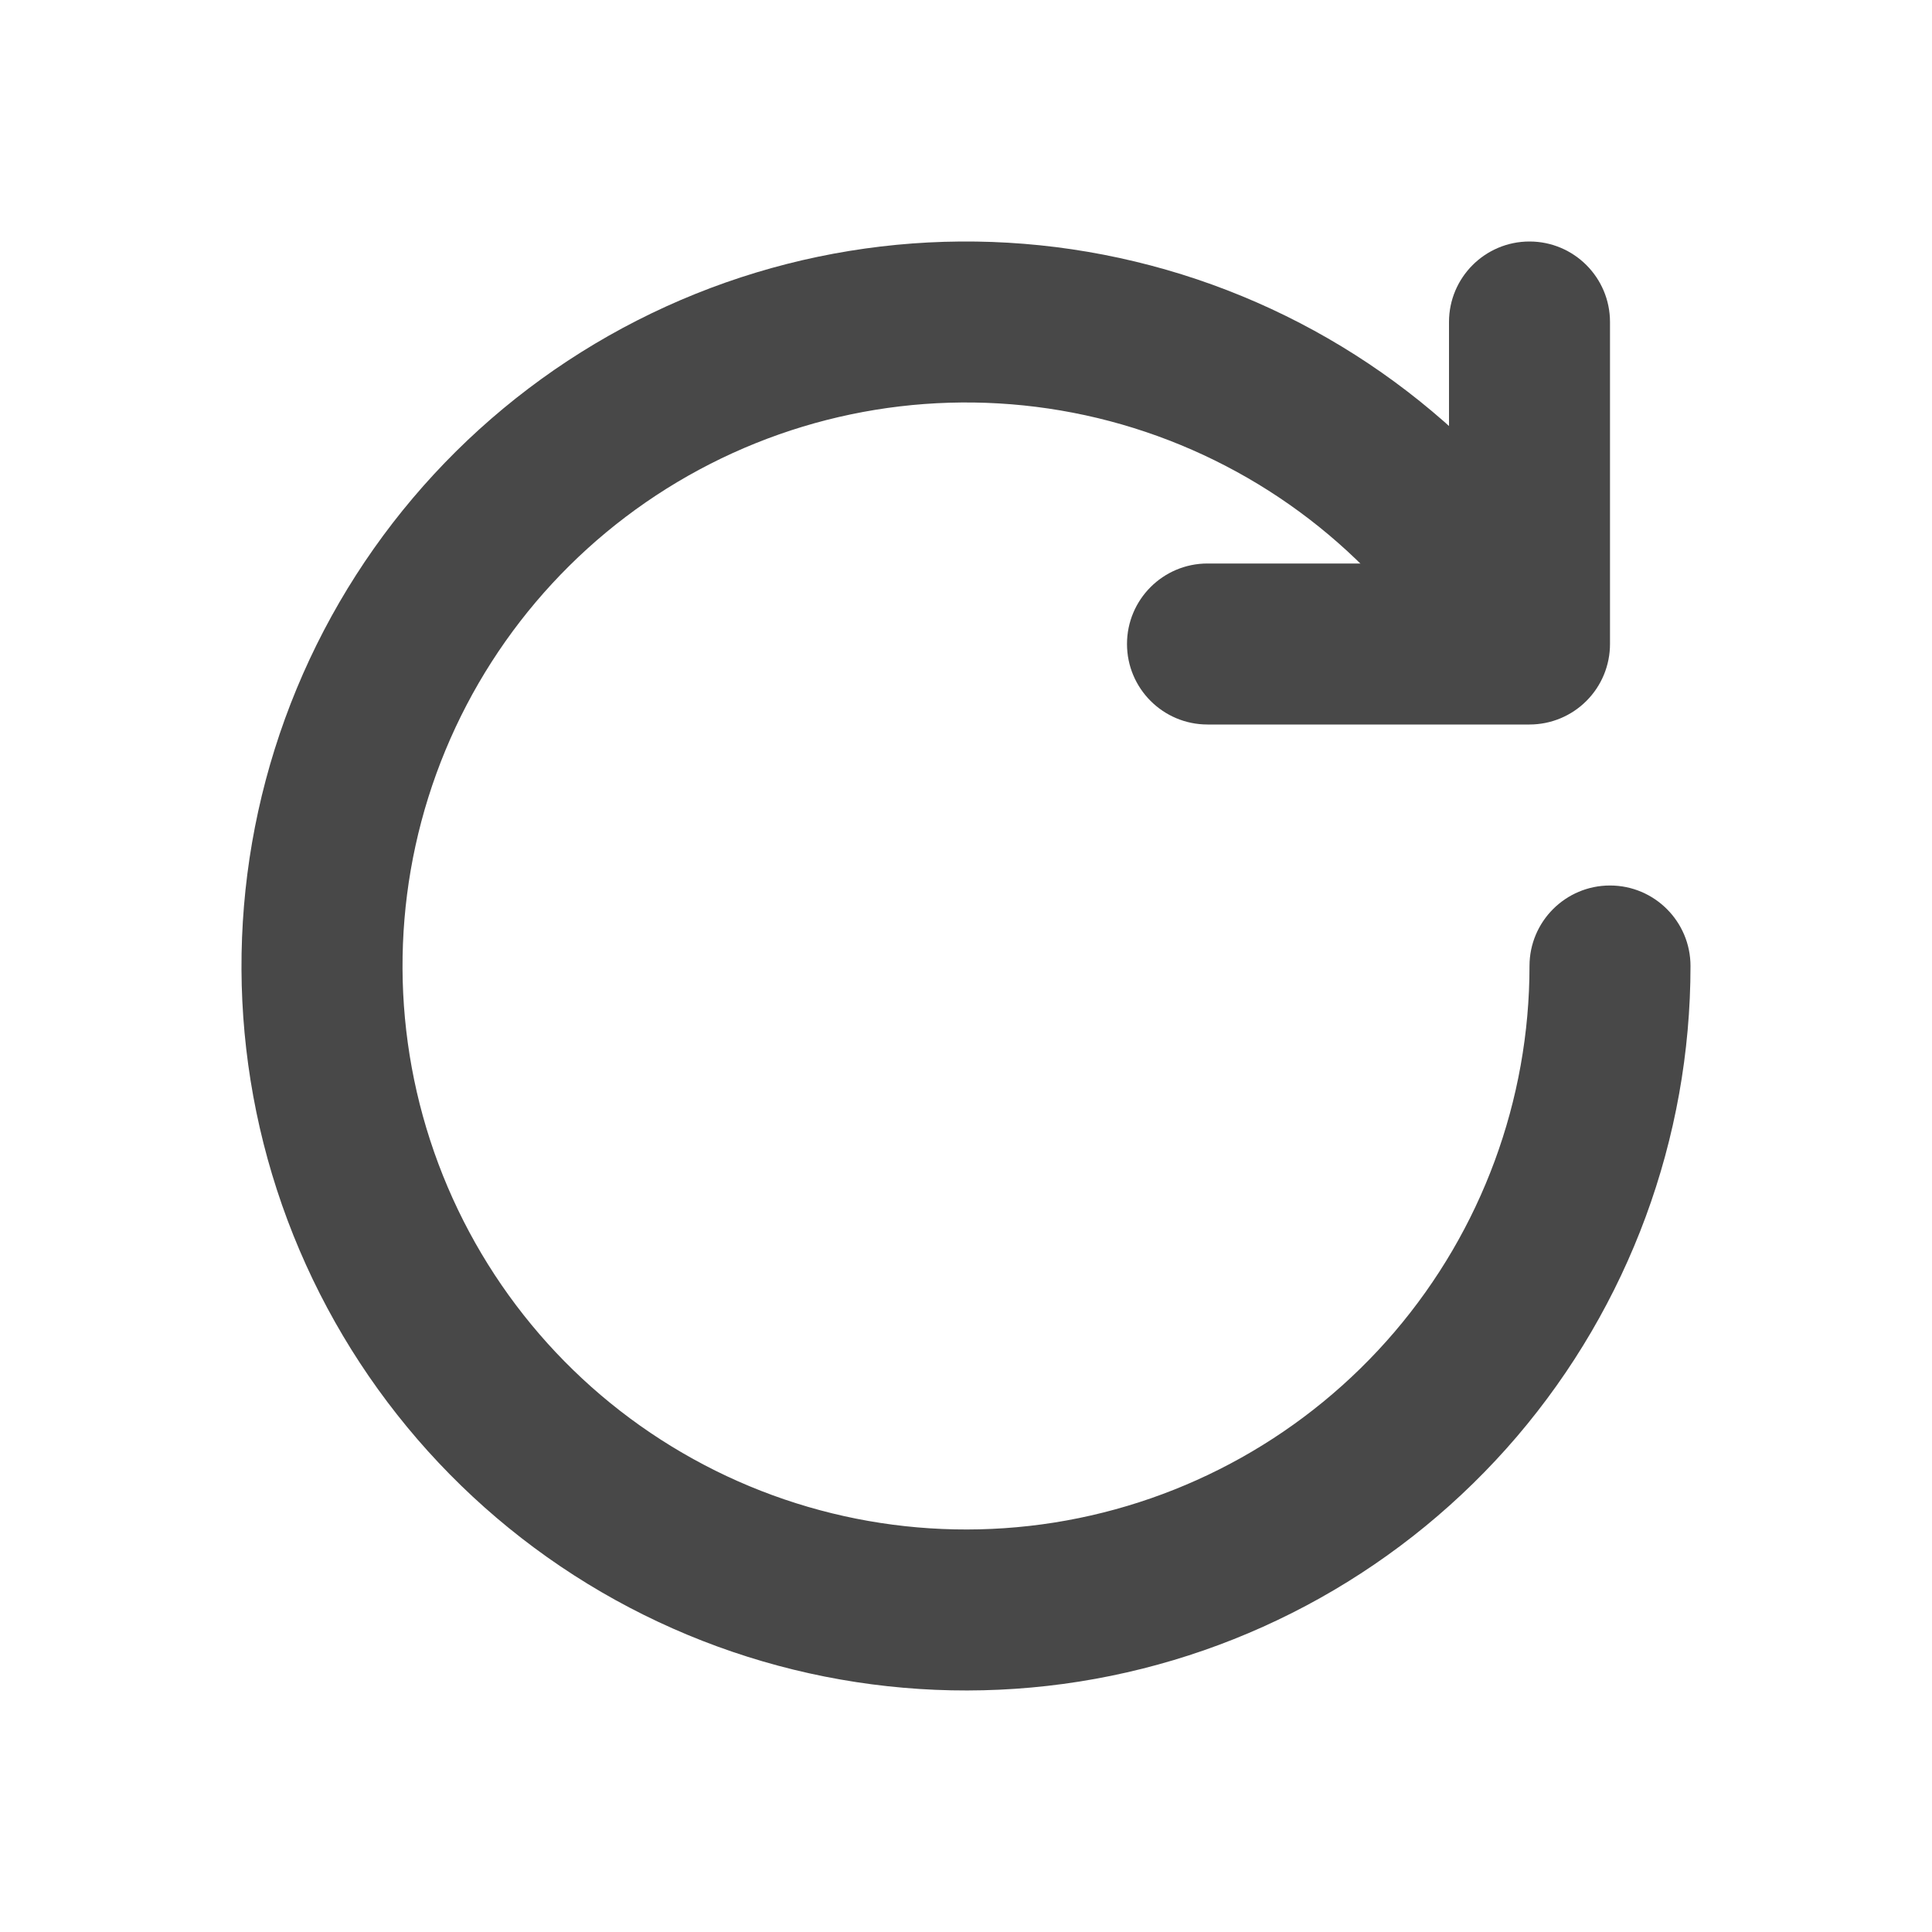
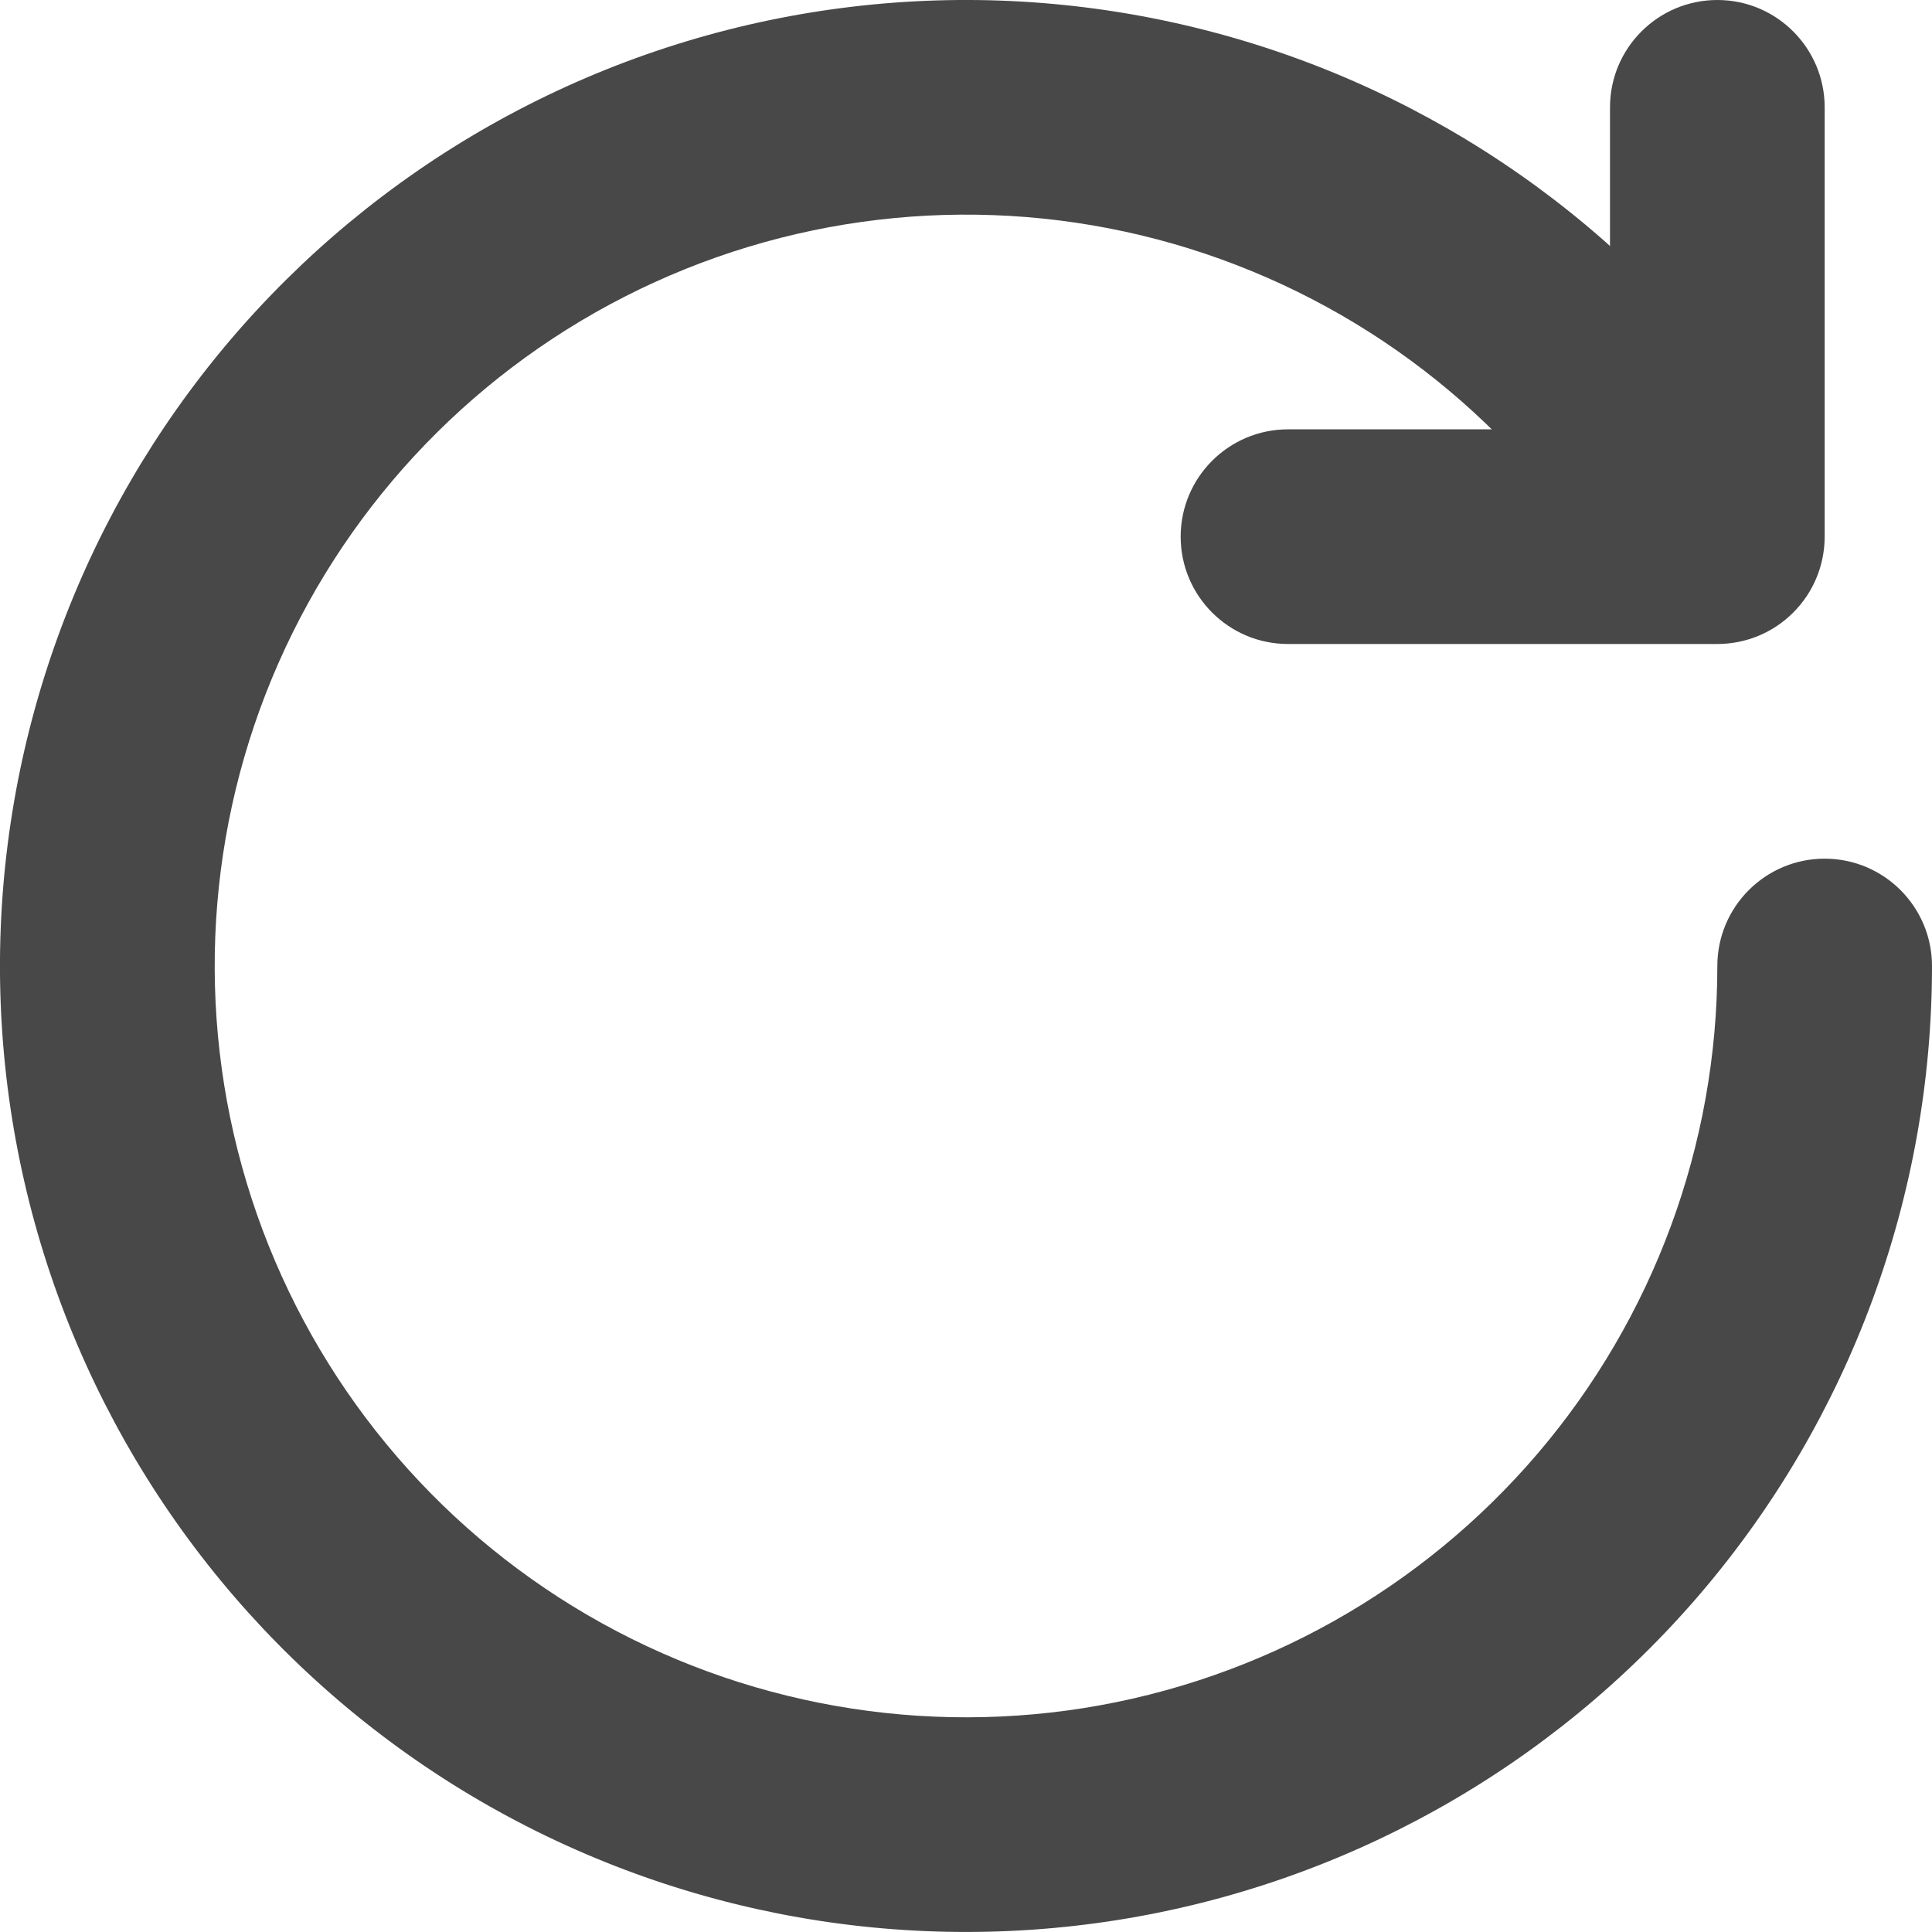
- <svg xmlns="http://www.w3.org/2000/svg" width="24" height="24" viewBox="0 0 24 24" fill="none">
-   <path fill-rule="evenodd" clip-rule="evenodd" d="M14.101 3.249C12.017 2.748 9.823 3.008 7.914 3.981C6.005 4.954 4.505 6.576 3.685 8.556C2.865 10.536 2.778 12.743 3.44 14.781C4.103 16.819 5.47 18.554 7.298 19.674C9.125 20.793 11.291 21.224 13.408 20.889C15.524 20.554 17.452 19.474 18.844 17.845C20.235 16.215 21 14.143 21 12C21 11.448 20.552 11 20 11C19.448 11 19 11.448 19 12C19 13.667 18.405 15.279 17.323 16.546C16.24 17.814 14.741 18.653 13.095 18.914C11.449 19.174 9.764 18.839 8.343 17.968C6.921 17.098 5.858 15.748 5.343 14.163C4.828 12.578 4.895 10.861 5.533 9.321C6.171 7.781 7.337 6.52 8.822 5.763C10.307 5.006 12.013 4.804 13.634 5.193C15.255 5.583 16.683 6.537 17.663 7.886L19.281 6.71C18.022 4.976 16.185 3.749 14.101 3.249Z" fill="#484848" />
-   <path fill-rule="evenodd" clip-rule="evenodd" d="M19 3C18.448 3 18 3.448 18 4L18 7L15 7C14.448 7 14 7.448 14 8C14 8.552 14.448 9 15 9L19 9C19.265 9 19.52 8.895 19.707 8.707C19.895 8.52 20 8.265 20 8L20 4C20 3.448 19.552 3 19 3Z" fill="#484848" />
+ <svg xmlns="http://www.w3.org/2000/svg" width="18" height="18" viewBox="0 0 18 18" fill="none">
+   <path fill-rule="evenodd" clip-rule="evenodd" d="M11.101 0.249C9.017 -0.252 6.823 0.008 4.914 0.981C3.005 1.954 1.505 3.576 0.685 5.556C-0.135 7.536 -0.222 9.743 0.44 11.781C1.103 13.819 2.47 15.554 4.298 16.674C6.125 17.793 8.291 18.224 10.408 17.889C12.524 17.554 14.452 16.474 15.844 14.845C17.235 13.216 18 11.143 18 9C18 8.448 17.552 8 17 8C16.448 8 16 8.448 16 9C16 10.667 15.405 12.279 14.323 13.546C13.24 14.813 11.741 15.653 10.095 15.914C8.449 16.174 6.764 15.839 5.343 14.969C3.921 14.098 2.858 12.748 2.343 11.163C1.828 9.578 1.895 7.861 2.533 6.321C3.171 4.781 4.337 3.52 5.822 2.763C7.307 2.006 9.013 1.804 10.634 2.193C12.255 2.583 13.683 3.537 14.663 4.886L16.281 3.71C15.022 1.976 13.185 0.749 11.101 0.249Z" fill="#484848" />
+   <path fill-rule="evenodd" clip-rule="evenodd" d="M16 1.43629e-06C15.448 3.34364e-06 15 0.448 15 1L15 4L12 4C11.448 4 11 4.448 11 5C11 5.552 11.448 6 12 6L16 6C16.265 6 16.52 5.895 16.707 5.707C16.895 5.52 17 5.265 17 5L17 1C17 0.448 16.552 -4.71054e-07 16 1.43629e-06Z" fill="#484848" />
</svg>
